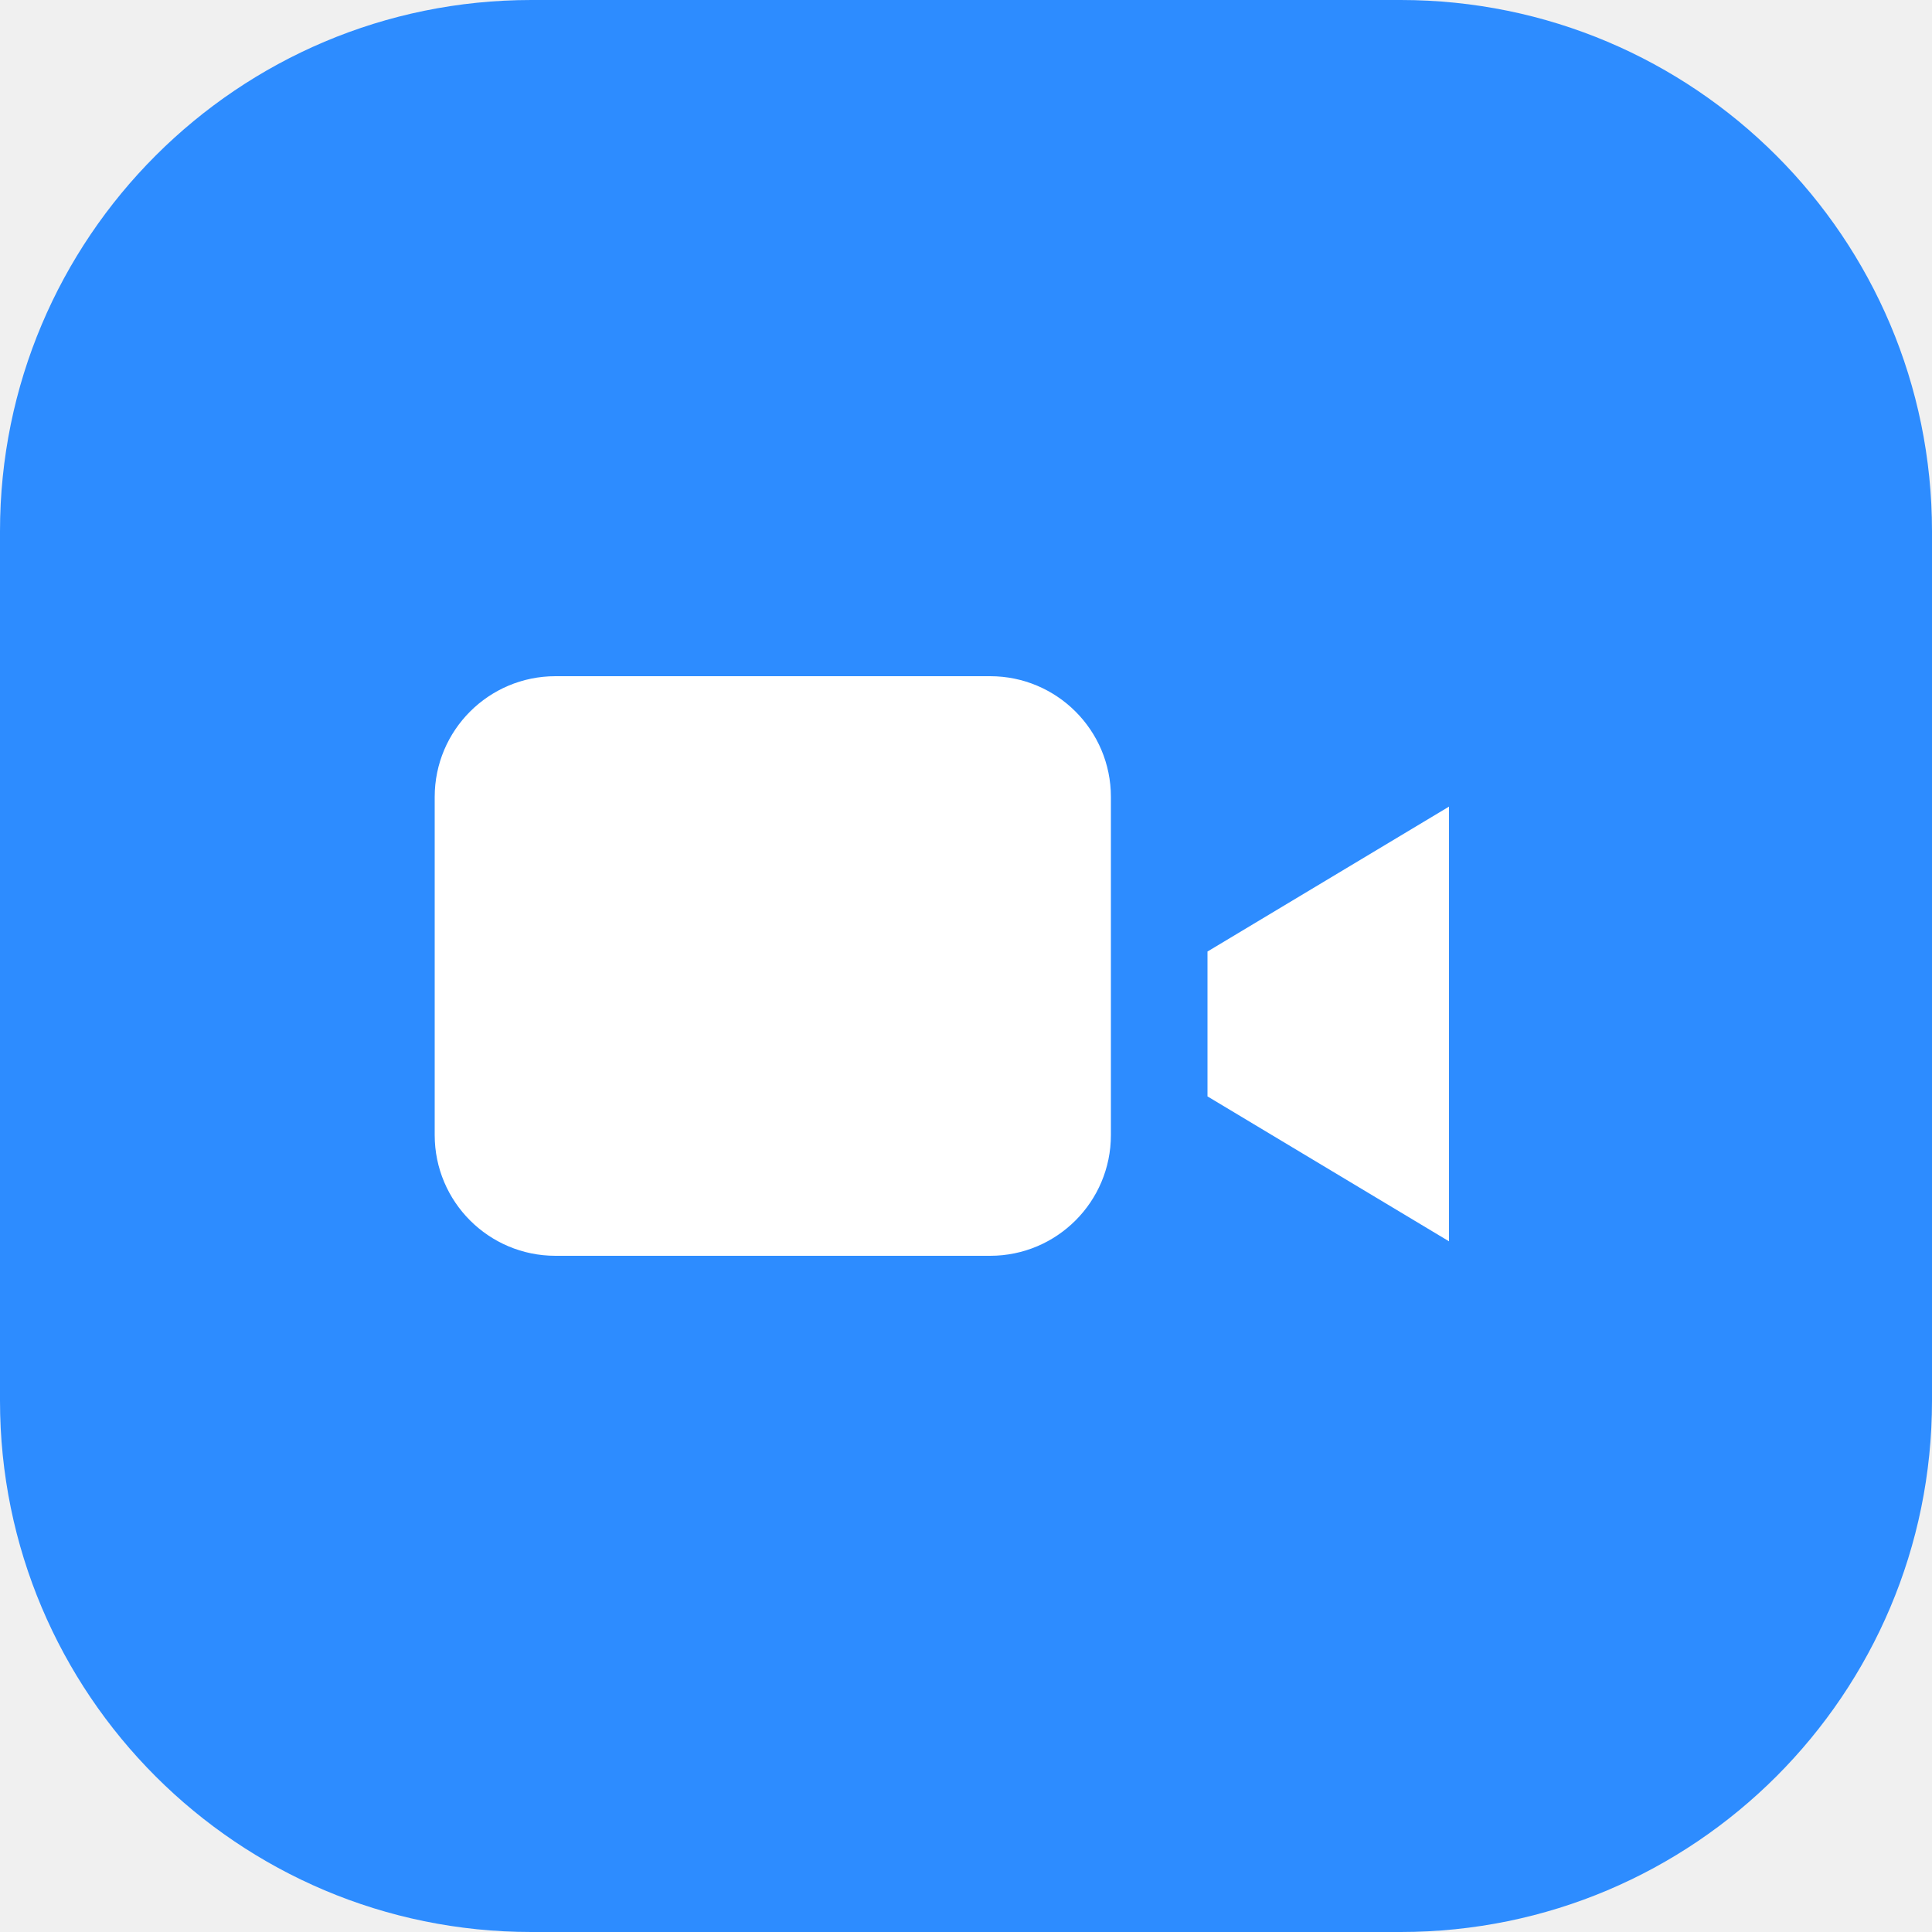
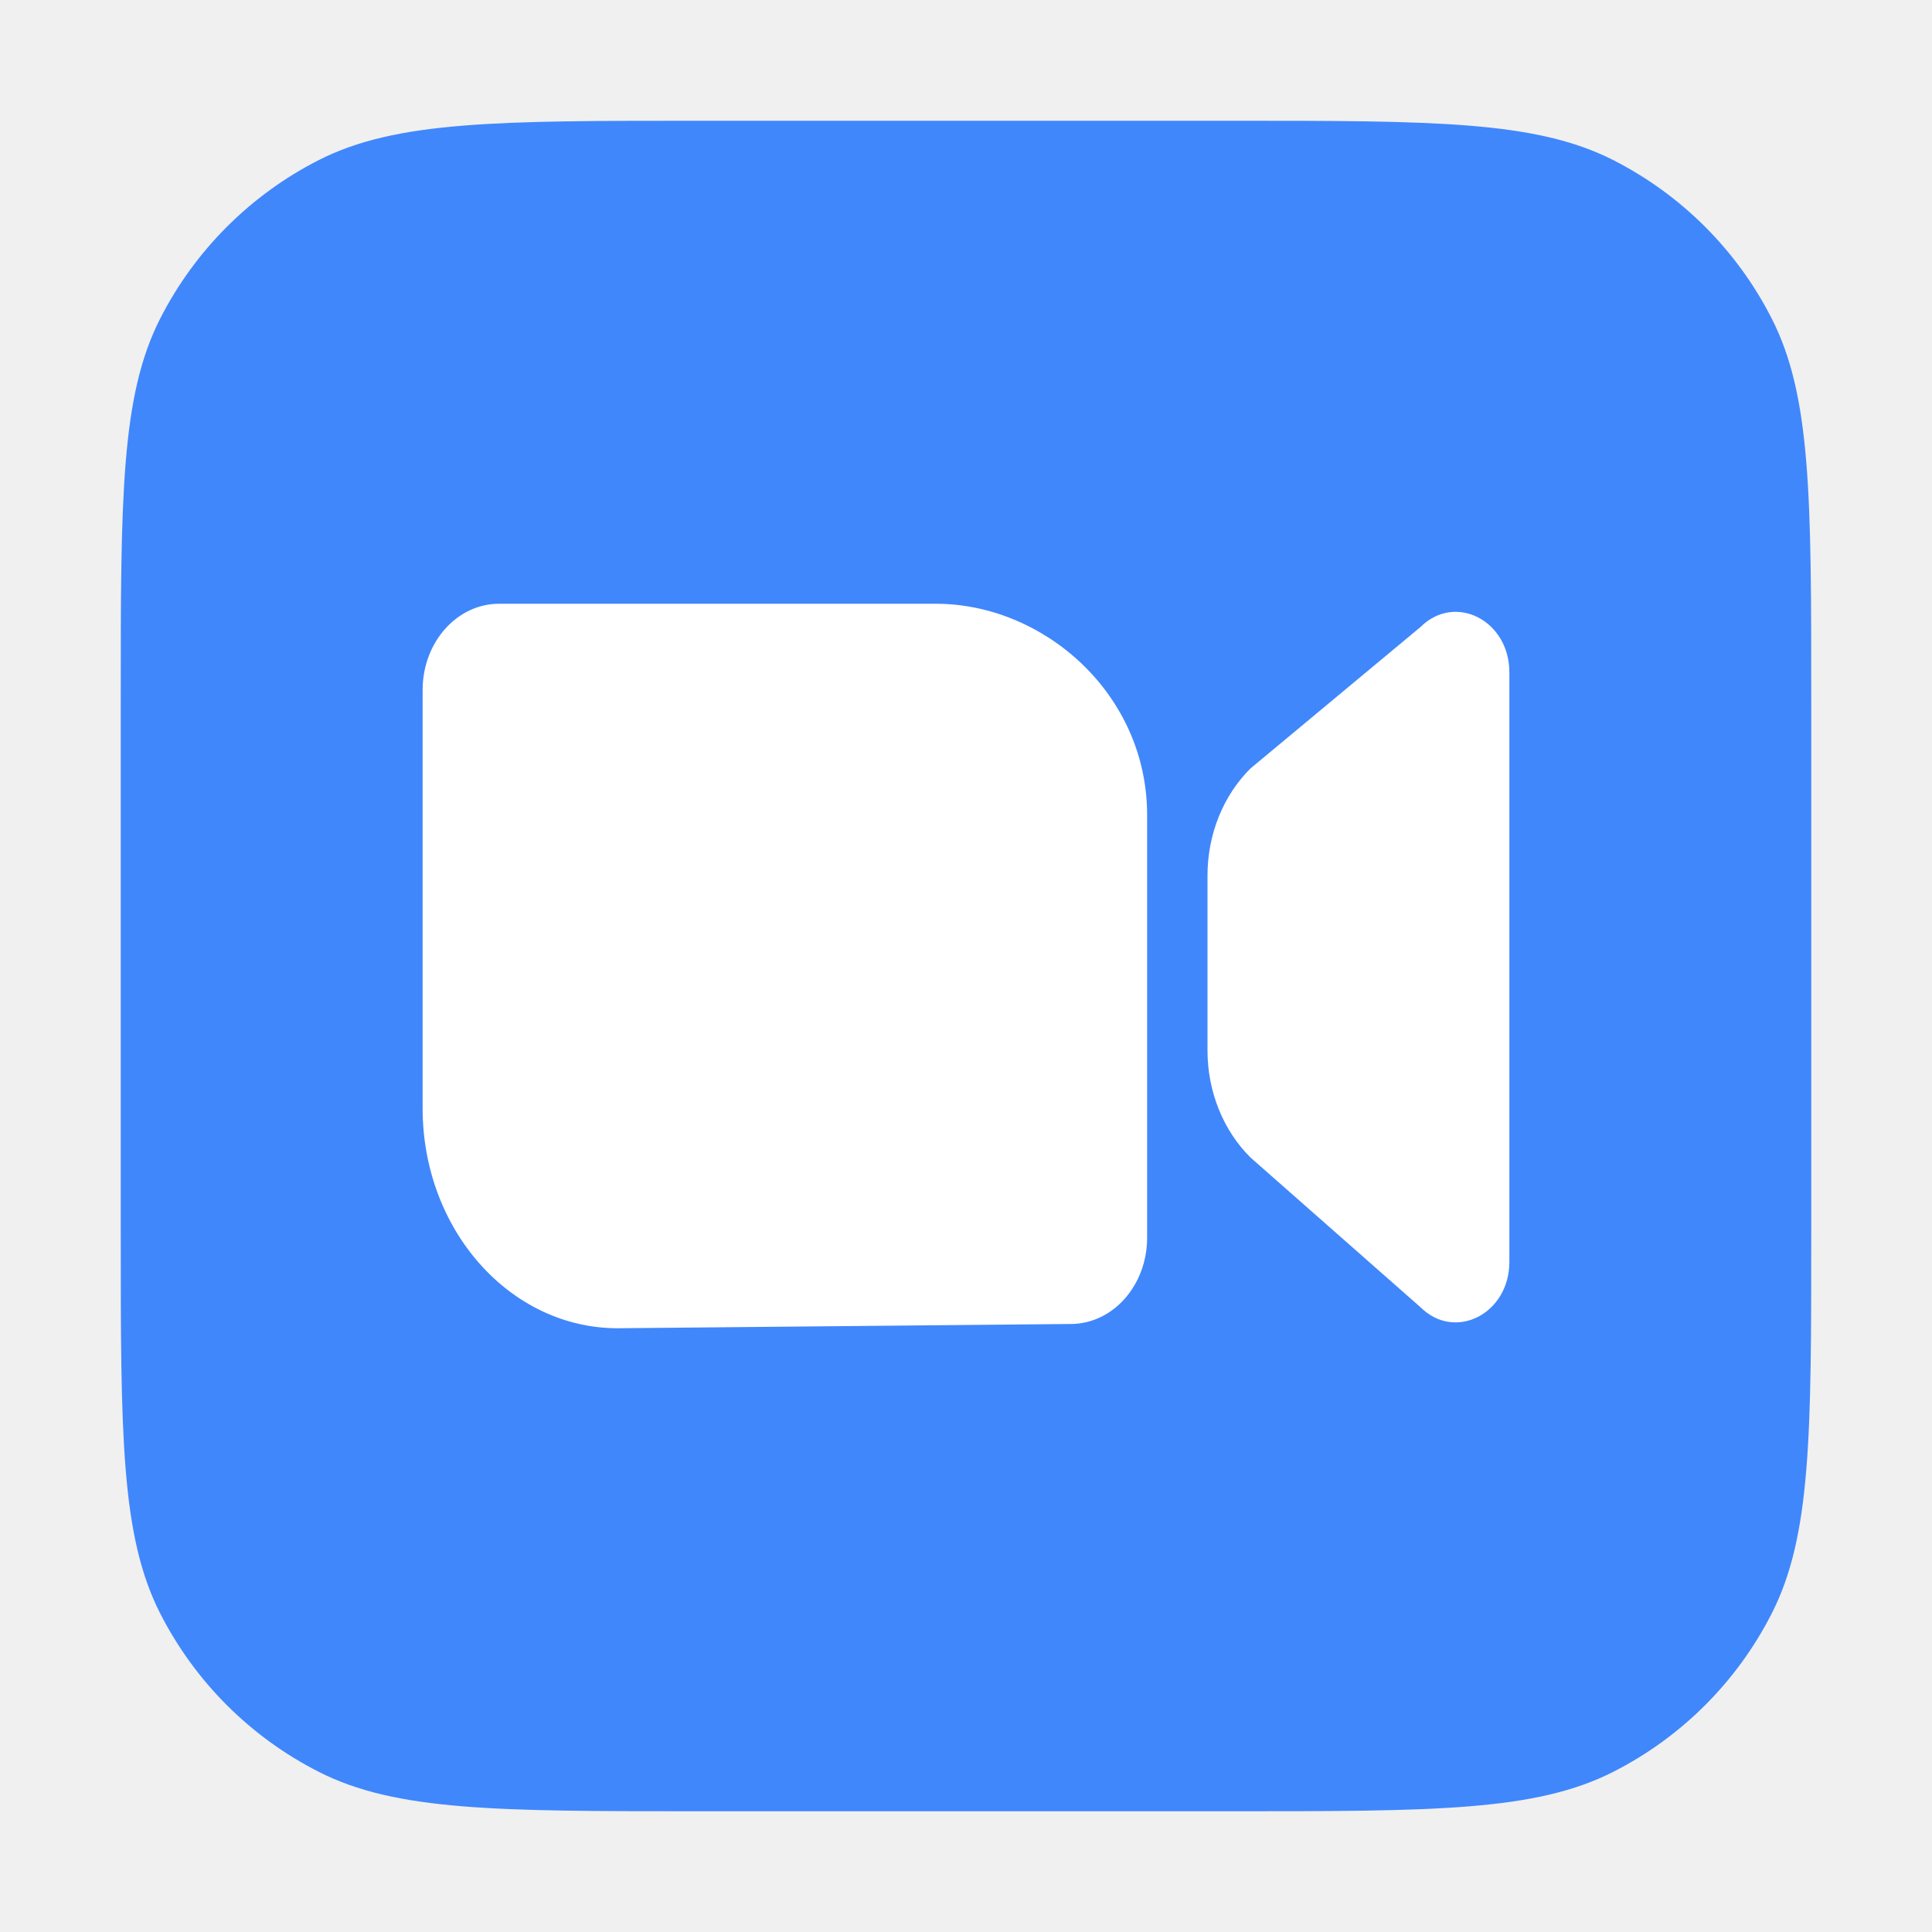
- <svg xmlns="http://www.w3.org/2000/svg" viewBox="0 0 40 40" role="img" aria-label="Zoom">
-   <rect x="0" y="0" width="40" height="40" rx="11" fill="#2D8CFF" />
-   <path d="M9 16.5A2.5 2.5 0 0 1 11.5 14h9A2.5 2.5 0 0 1 23 16.5v7A2.5 2.5 0 0 1 20.5 26h-9A2.5 2.5 0 0 1 9 23.5v-7Zm16 3.2 5-3v9l-5-3v-3Z" fill="#fff" />
+ <svg xmlns="http://www.w3.org/2000/svg" width="24" height="24" viewBox="0 0 24 24" fill="none">
+   <path d="M1.5 8.7C1.5 6.18 1.5 4.92 1.99 3.957C2.422 3.11 3.11 2.422 3.957 1.99C4.92 1.5 6.18 1.5 8.7 1.5H15.3C17.82 1.5 19.08 1.5 20.043 1.99C20.89 2.422 21.578 3.11 22.009 3.957C22.5 4.92 22.5 6.18 22.5 8.7V15.3C22.5 17.82 22.5 19.08 22.009 20.043C21.578 20.89 20.89 21.578 20.043 22.009C19.08 22.5 17.82 22.5 15.3 22.5H8.7C6.18 22.5 4.92 22.5 3.957 22.009C3.11 21.578 2.422 20.89 1.99 20.043C1.5 19.08 1.5 17.82 1.5 15.3V8.7Z" fill="#4087FC" />
+   <path d="M6.2 7.5C5.675 7.5 5.25 7.98 5.25 8.571V13.768C5.25 15.277 6.335 16.5 7.673 16.5L13.3 16.447C13.825 16.447 14.25 15.967 14.25 15.375V10.125C14.25 8.616 12.963 7.5 11.625 7.5H6.2Z" fill="white" />
+   <path d="M15.534 9.546C15.195 9.882 15 10.366 15 10.875V13.05C15 13.559 15.195 14.043 15.534 14.379L17.647 16.24C18.076 16.665 18.75 16.32 18.75 15.676V8.352C18.75 7.707 18.076 7.363 17.647 7.788L15.534 9.546Z" fill="white" />
</svg>
